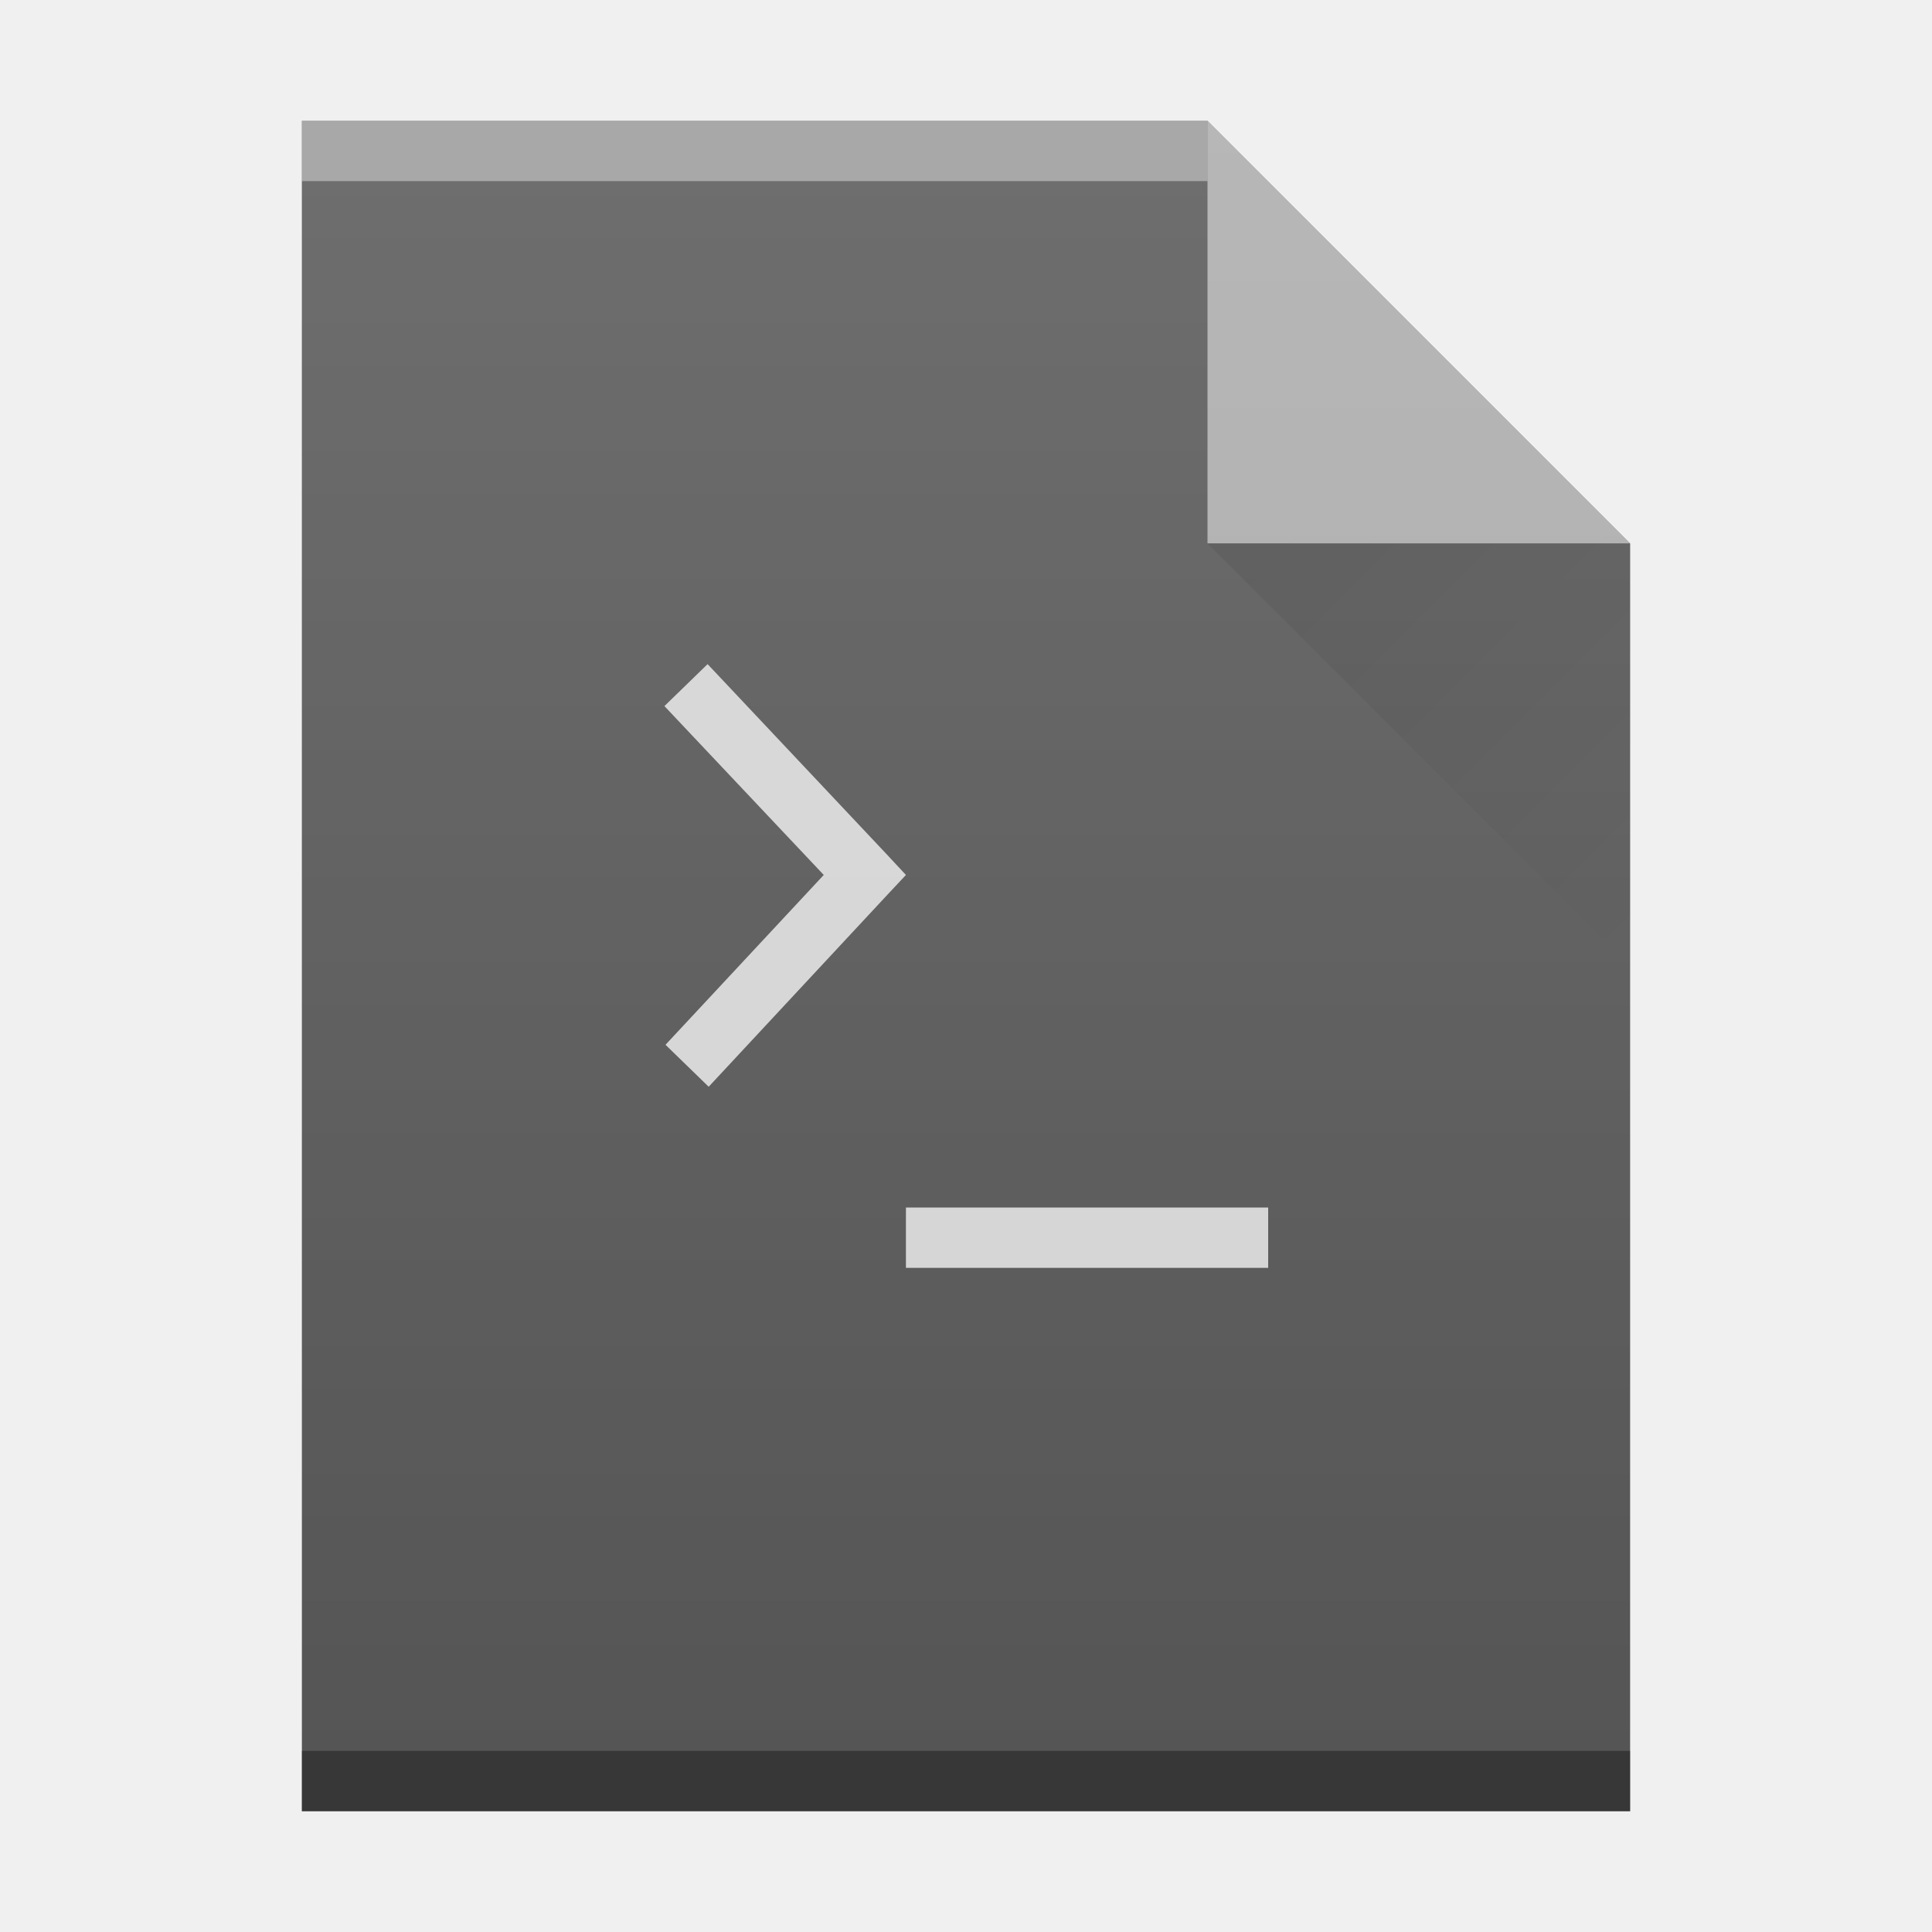
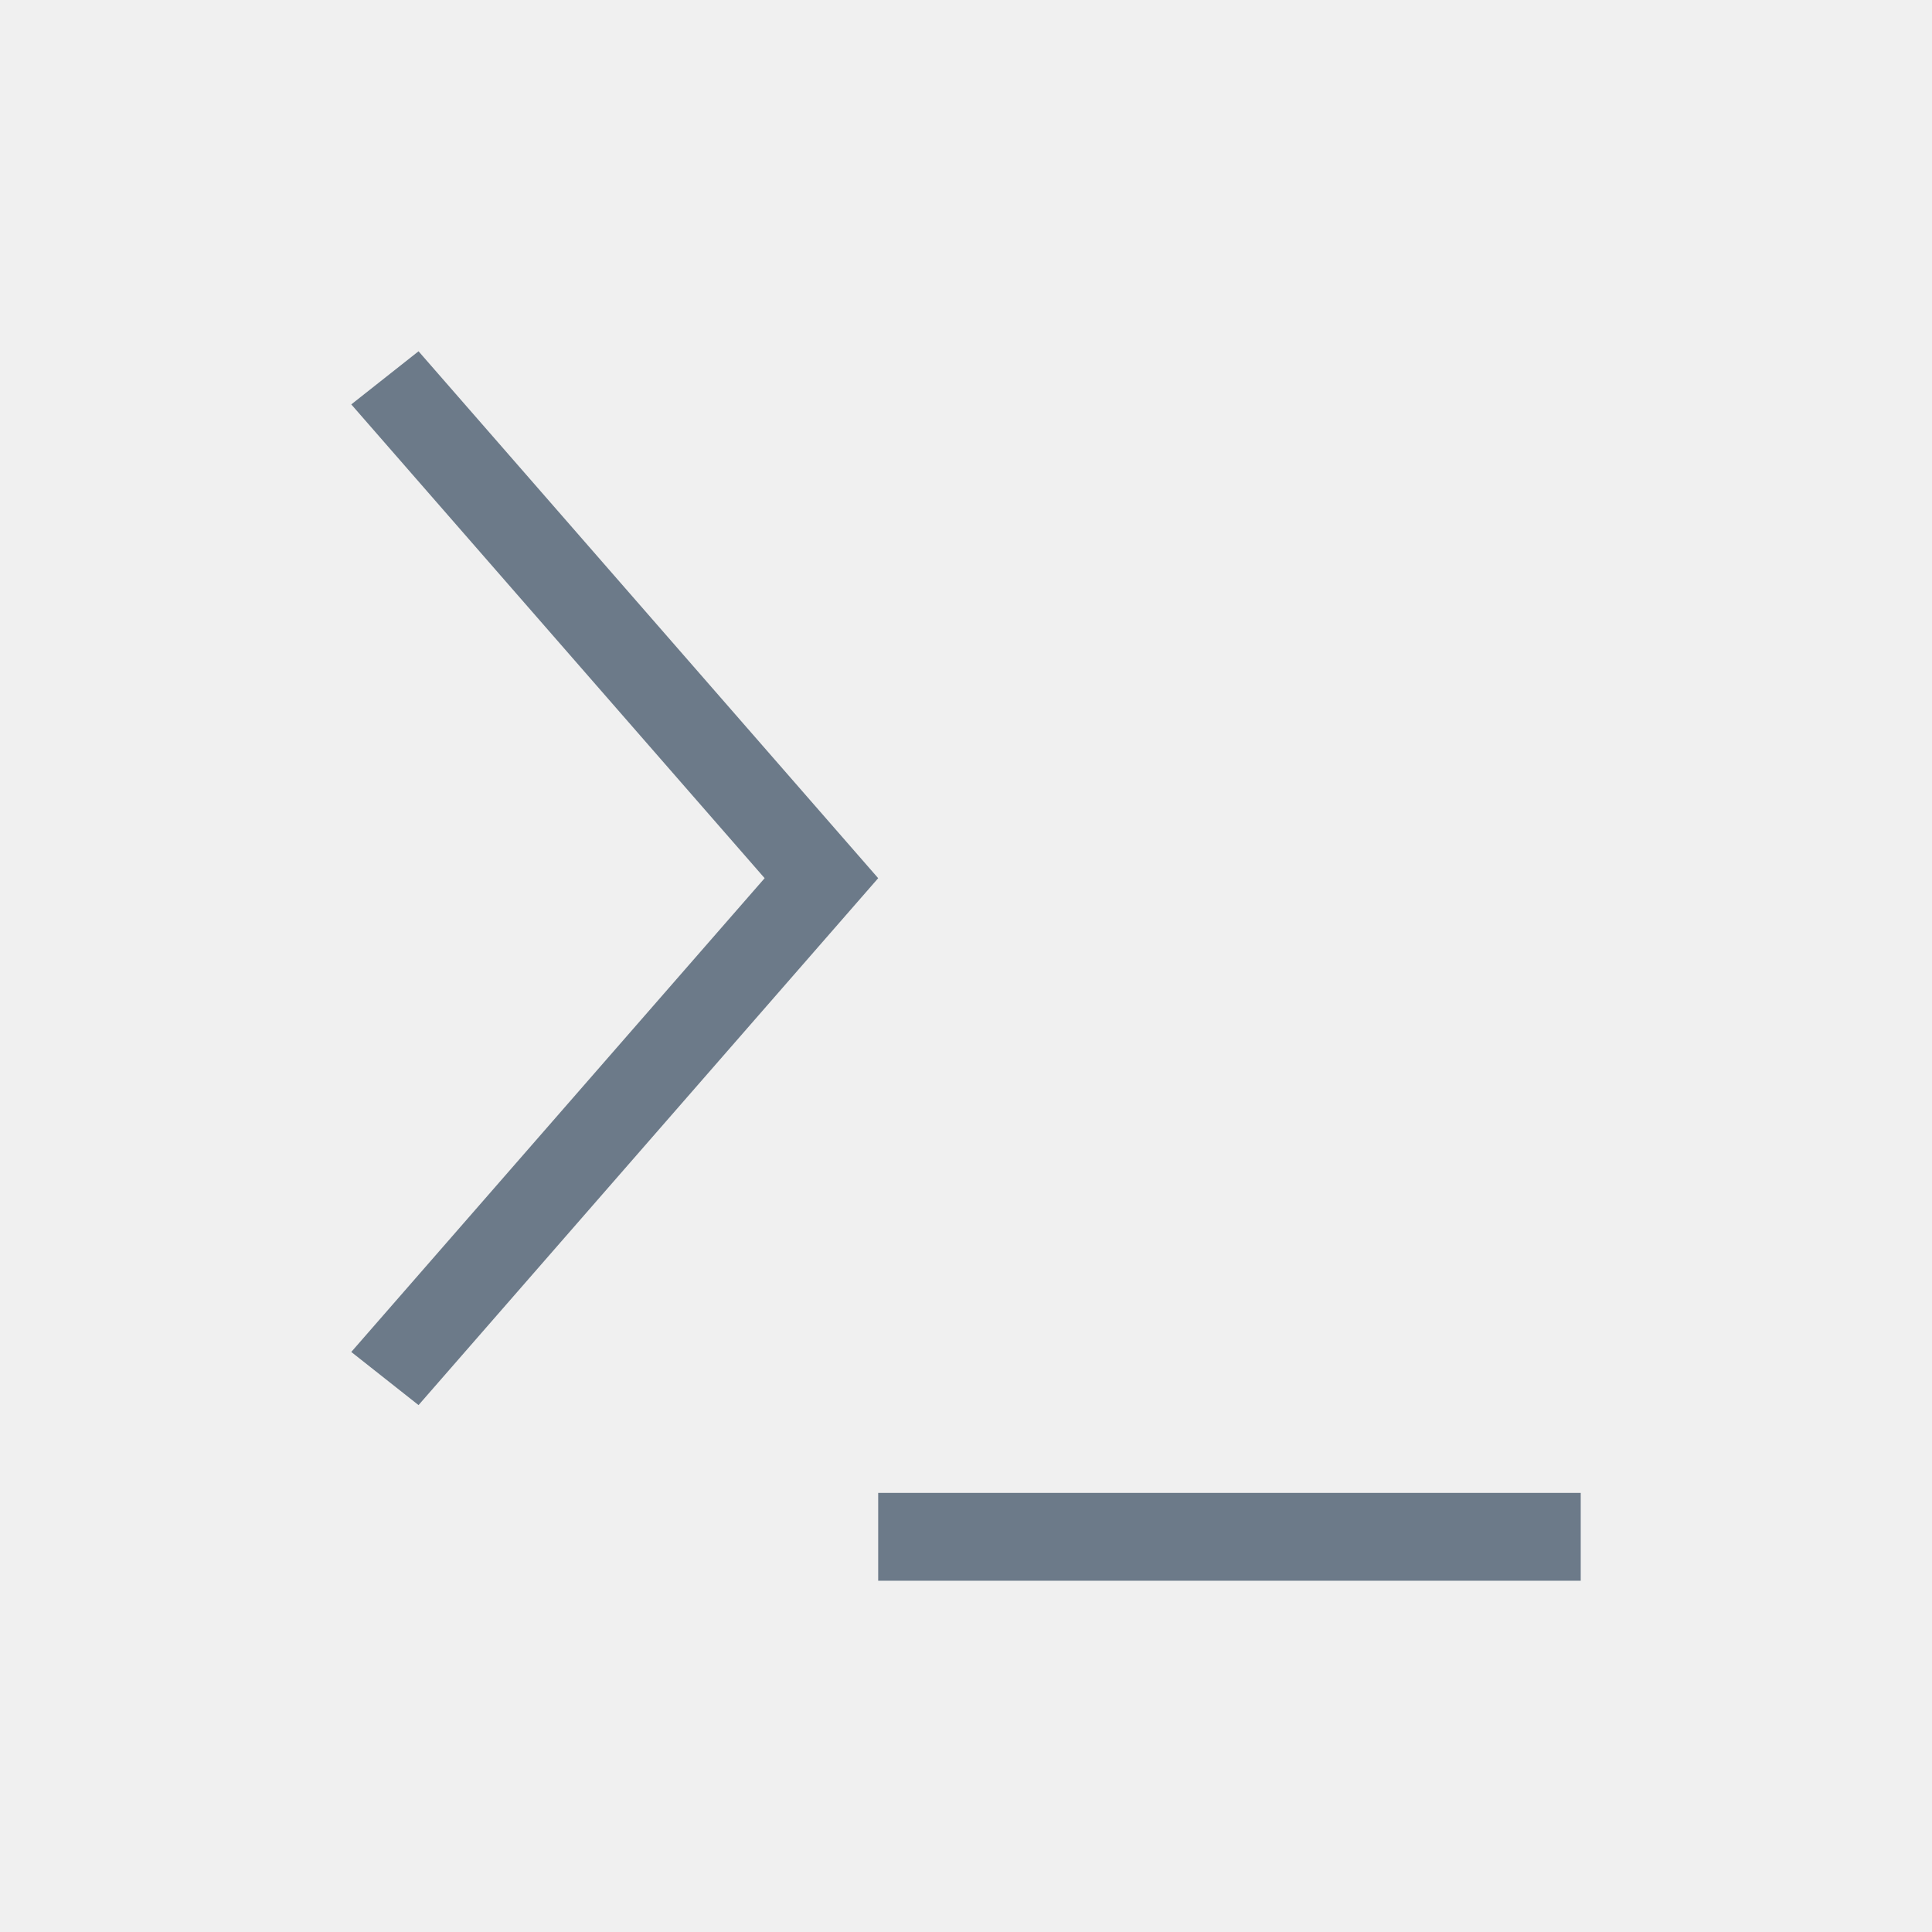
- <svg xmlns="http://www.w3.org/2000/svg" xmlns:xlink="http://www.w3.org/1999/xlink" width="32" height="32">
-   <defs>
-     <linearGradient id="a" y1="392.36" y2="365.36" gradientUnits="userSpaceOnUse" x2="0" gradientTransform="translate(309.57 152.44)">
-       <stop stop-color="#ffffff" stop-opacity="0" />
-       <stop offset="1" stop-color="#ffffff" stop-opacity=".15" />
-     </linearGradient>
-     <linearGradient id="b" y1="17" x1="47" y2="24" gradientUnits="userSpaceOnUse" x2="54" gradientTransform="translate(357.57 507.8)">
-       <stop stop-color="#060606" />
-       <stop offset="1" stop-opacity="0" />
-     </linearGradient>
-     <path id="c" d="m389.57 545.8v-28h15l7 7v21h-14z" />
-   </defs>
-   <g transform="translate(-384.57-515.8)">
-     <g color-rendering="auto" color-interpolation-filters="linearRGB" shape-rendering="auto" image-rendering="auto" text-rendering="auto" color-interpolation="sRGB" color="#000000">
-       <use fill="#555555" xlink:href="#c" />
-       <g transform="scale(1-1)">
-         <rect opacity=".4" x="389.57" y="-518.8" width="15" fill="#ffffff" height="1" />
-         <rect opacity=".35" x="389.57" y="-545.8" width="22" height="1" />
-       </g>
-       <path opacity=".5" fill="#ffffff" fill-rule="evenodd" d="m411.57 524.8l-7-7v7z" />
-     </g>
-     <path opacity=".1" fill="url(#b)" fill-rule="evenodd" d="m404.57 524.8l7 7v-7z" />
-     <path opacity=".75" color-interpolation-filters="linearRGB" color="#000000" image-rendering="auto" color-rendering="auto" d="m396.29 526.8l-.715.695 2.639 2.797-2.621 2.813.715.695 2.943-3.162.324-.346-.324-.348zm3.285 9v1h6v-1z" color-interpolation="sRGB" text-rendering="auto" fill="#ffffff" shape-rendering="auto" />
-     <use fill="url(#a)" xlink:href="#c" />
+ <svg xmlns="http://www.w3.org/2000/svg" width="22" version="1.1" height="22">
+   <defs id="defs3871" />
+   <g id="layer1" transform="matrix(1 0 0 1 -326 -534.3622)">
+     <rect width="0" x="256.226" y="514.698" height="14.668" style="fill:#6c7a89" id="rect4035" />
+     <rect width="0" x="263.186" y="537.268" height="14.668" style="fill:#6c7a89" id="rect4035-8" />
+     <rect width="0" x="264.999" y="536.207" height="14.668" style="fill:#6c7a89" id="rect4035-0" />
+     <rect width="0" x="256.226" y="514.698" height="14.668" style="fill:#6c7a89" id="rect4035-3" />
+     <rect width="0" x="263.186" y="537.268" height="14.668" style="fill:#6c7a89" id="rect4035-8-9" />
+     <rect width="0" x="264.999" y="536.207" height="14.668" style="fill:#6c7a89" id="rect4035-0-4" />
+     <rect width="0" x="256.226" y="514.698" height="14.668" style="fill:#6c7a89" id="rect4035-2" />
+     <rect width="0" x="263.186" y="537.268" height="14.668" style="fill:#6c7a89" id="rect4035-8-99" />
+     <rect width="0" x="264.999" y="536.207" height="14.668" style="fill:#6c7a89" id="rect4035-0-43" />
+     <rect width="0" x="256.226" y="514.698" height="14.668" style="fill:#6c7a89" id="rect4035-3-9" />
+     <rect width="0" x="263.186" y="537.268" height="14.668" style="fill:#6c7a89" id="rect4035-8-9-9" />
+     <rect width="0" x="264.999" y="536.207" height="14.668" style="fill:#6c7a89" id="rect4035-0-4-4" />
+     <path style="shape-rendering:auto;color-interpolation-filters:linearRGB;fill:#6c7a89;image-rendering:auto;text-rendering:auto;color:#000000;fill-rule:evenodd;color-rendering:auto;color-interpolation:sRGB" id="path4313" d="M 4.766 4 L 4 4.605 L 8.707 10 L 4 15.395 L 4.766 16 L 10 10 L 4.766 4 z M 10 17 L 10 18 L 18 18 L 18 17 L 10 17 z " transform="matrix(1 0 0 1 326 534.3622)" />
  </g>
</svg>
